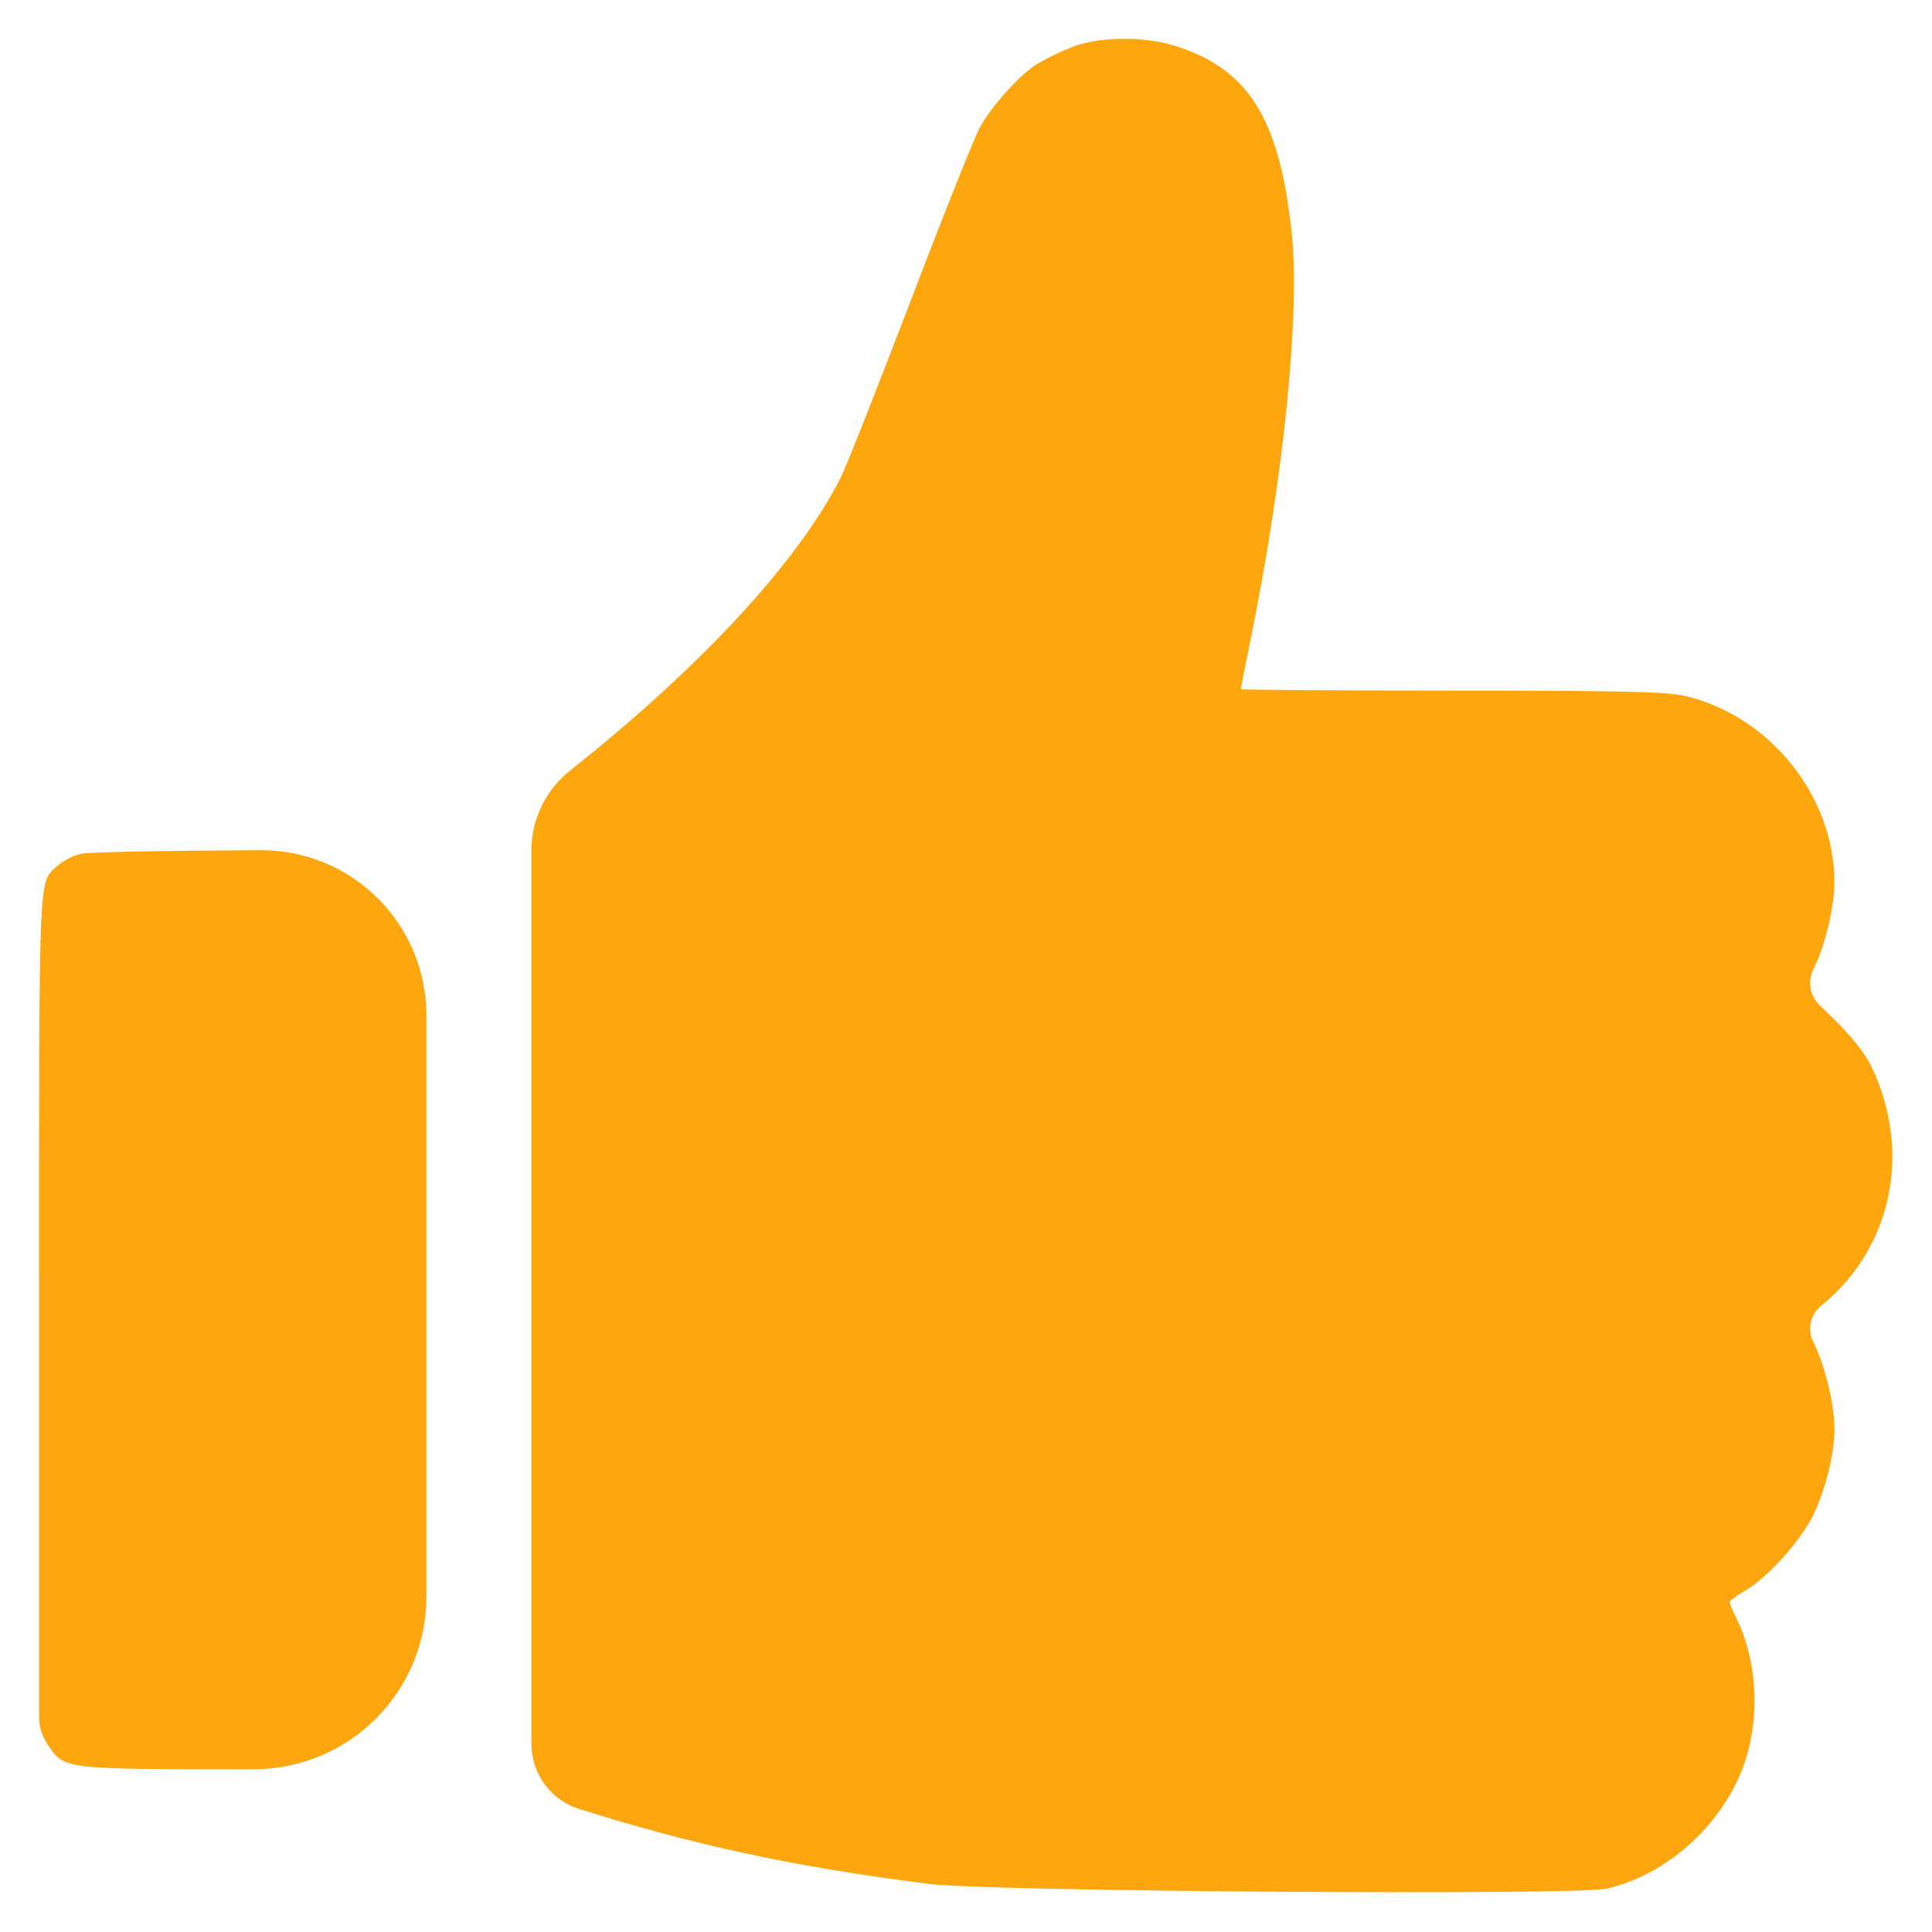
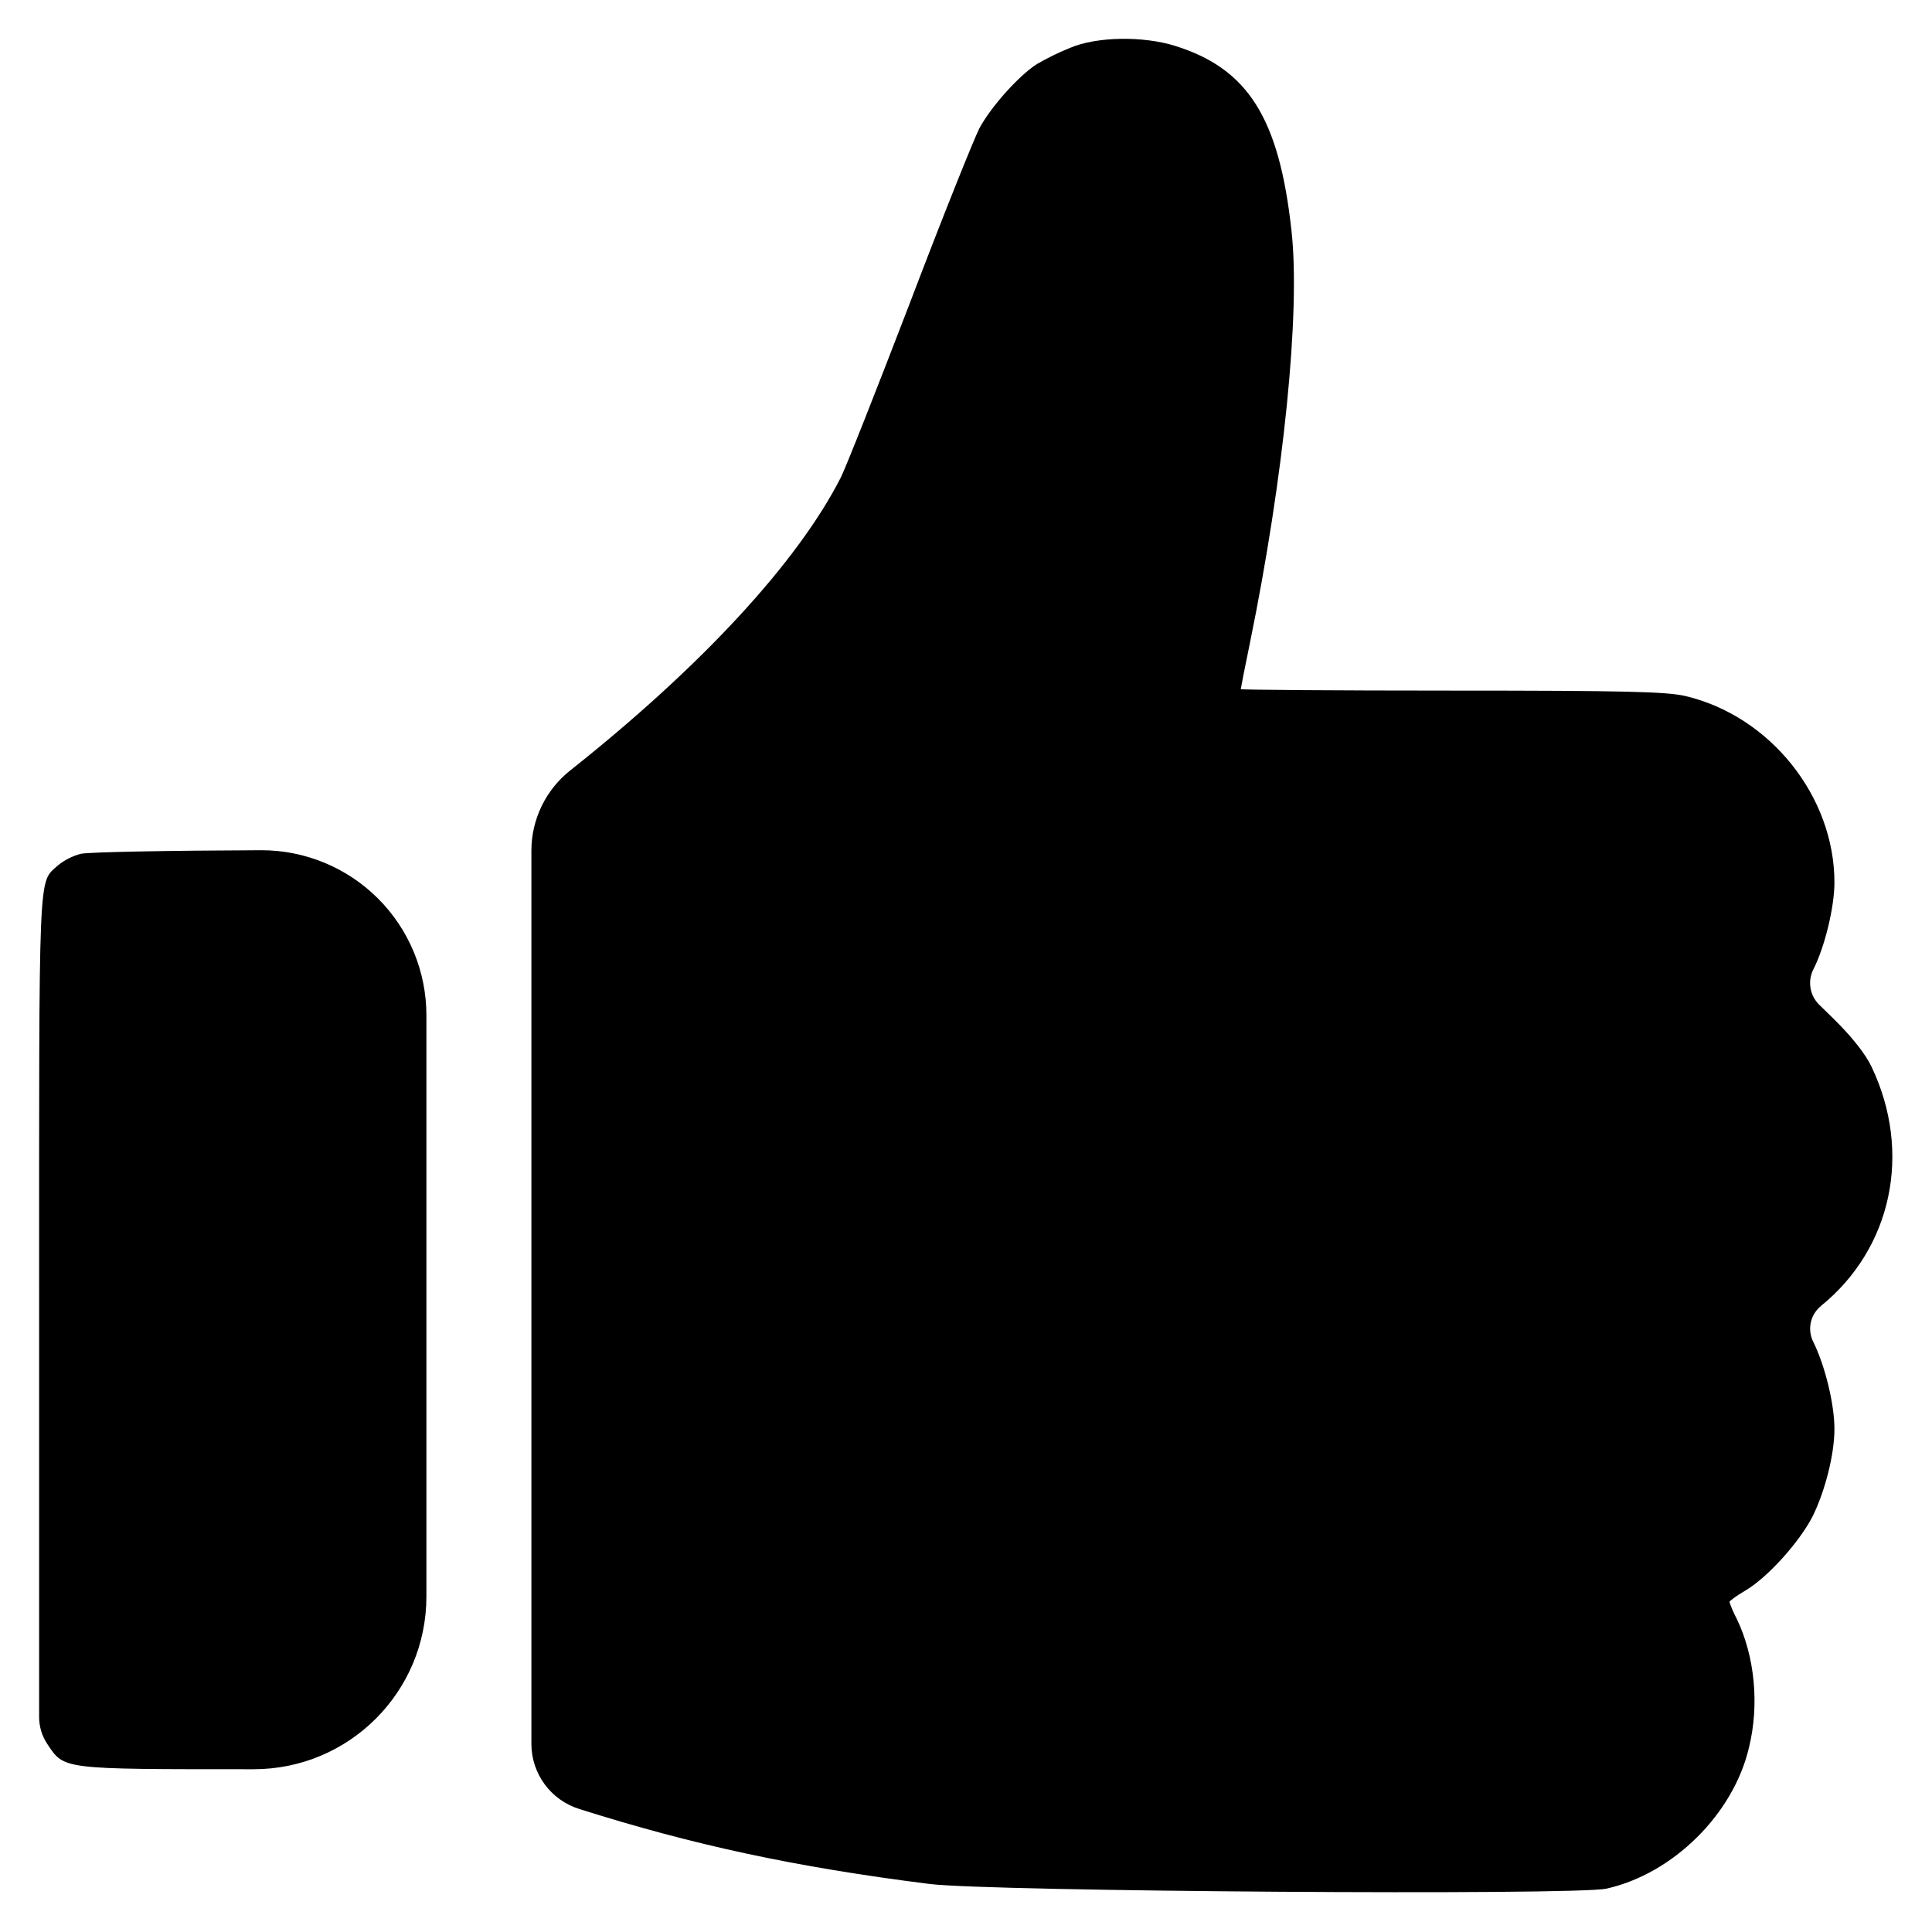
<svg xmlns="http://www.w3.org/2000/svg" width="44" height="44" fill="none">
-   <path d="M24.376 1.088a5.936 5.936 0 00-.759.37c-.395.248-1.038.957-1.31 1.46-.116.222-.833 2.003-1.575 3.956-.75 1.954-1.459 3.751-1.582 3.998-.981 1.93-3.174 4.303-6.158 6.67a2.334 2.334 0 00-.89 1.833v20.339c0 .682.444 1.285 1.096 1.486 2.58.816 4.896 1.319 7.971 1.706 1.369.173 14.681.264 15.415.107 1.517-.338 2.894-1.698 3.248-3.215.24-.98.132-2.077-.28-2.934a2.467 2.467 0 01-.165-.38c0-.024.157-.14.354-.255.511-.297 1.237-1.105 1.542-1.698.28-.57.495-1.402.495-1.987 0-.569-.215-1.442-.479-1.978a.666.666 0 01.169-.82l.004-.005c1.616-1.31 2.078-3.495 1.154-5.44-.14-.297-.445-.684-.881-1.113l-.312-.304a.692.692 0 01-.134-.809c.256-.503.479-1.41.479-1.978 0-1.962-1.468-3.792-3.397-4.246-.428-.099-1.376-.123-5.317-.123-2.646 0-4.806-.017-4.806-.033 0-.017.091-.487.207-1.047.774-3.776 1.154-7.543.948-9.39-.28-2.571-.99-3.692-2.647-4.212-.733-.23-1.788-.214-2.39.042zM1.839 19.445a1.404 1.404 0 00-.52.264c-.453.42-.428-.132-.428 10.18v9.216c0 .22.066.436.19.619.387.577.304.569 4.698.569a3.932 3.932 0 003.932-3.932V23.122a3.759 3.759 0 00-3.767-3.759c-2.077.008-3.924.041-4.105.082z" fill="#FEA60E" />
+   <path d="M24.376 1.088a5.936 5.936 0 00-.759.37c-.395.248-1.038.957-1.31 1.46-.116.222-.833 2.003-1.575 3.956-.75 1.954-1.459 3.751-1.582 3.998-.981 1.93-3.174 4.303-6.158 6.67a2.334 2.334 0 00-.89 1.833v20.339c0 .682.444 1.285 1.096 1.486 2.58.816 4.896 1.319 7.971 1.706 1.369.173 14.681.264 15.415.107 1.517-.338 2.894-1.698 3.248-3.215.24-.98.132-2.077-.28-2.934a2.467 2.467 0 01-.165-.38c0-.024.157-.14.354-.255.511-.297 1.237-1.105 1.542-1.698.28-.57.495-1.402.495-1.987 0-.569-.215-1.442-.479-1.978a.666.666 0 01.169-.82l.004-.005c1.616-1.31 2.078-3.495 1.154-5.44-.14-.297-.445-.684-.881-1.113l-.312-.304a.692.692 0 01-.134-.809c.256-.503.479-1.41.479-1.978 0-1.962-1.468-3.792-3.397-4.246-.428-.099-1.376-.123-5.317-.123-2.646 0-4.806-.017-4.806-.033 0-.017.091-.487.207-1.047.774-3.776 1.154-7.543.948-9.39-.28-2.571-.99-3.692-2.647-4.212-.733-.23-1.788-.214-2.39.042zM1.839 19.445a1.404 1.404 0 00-.52.264c-.453.42-.428-.132-.428 10.18v9.216c0 .22.066.436.19.619.387.577.304.569 4.698.569a3.932 3.932 0 003.932-3.932V23.122a3.759 3.759 0 00-3.767-3.759c-2.077.008-3.924.041-4.105.082z" fill="#000" />
</svg>
